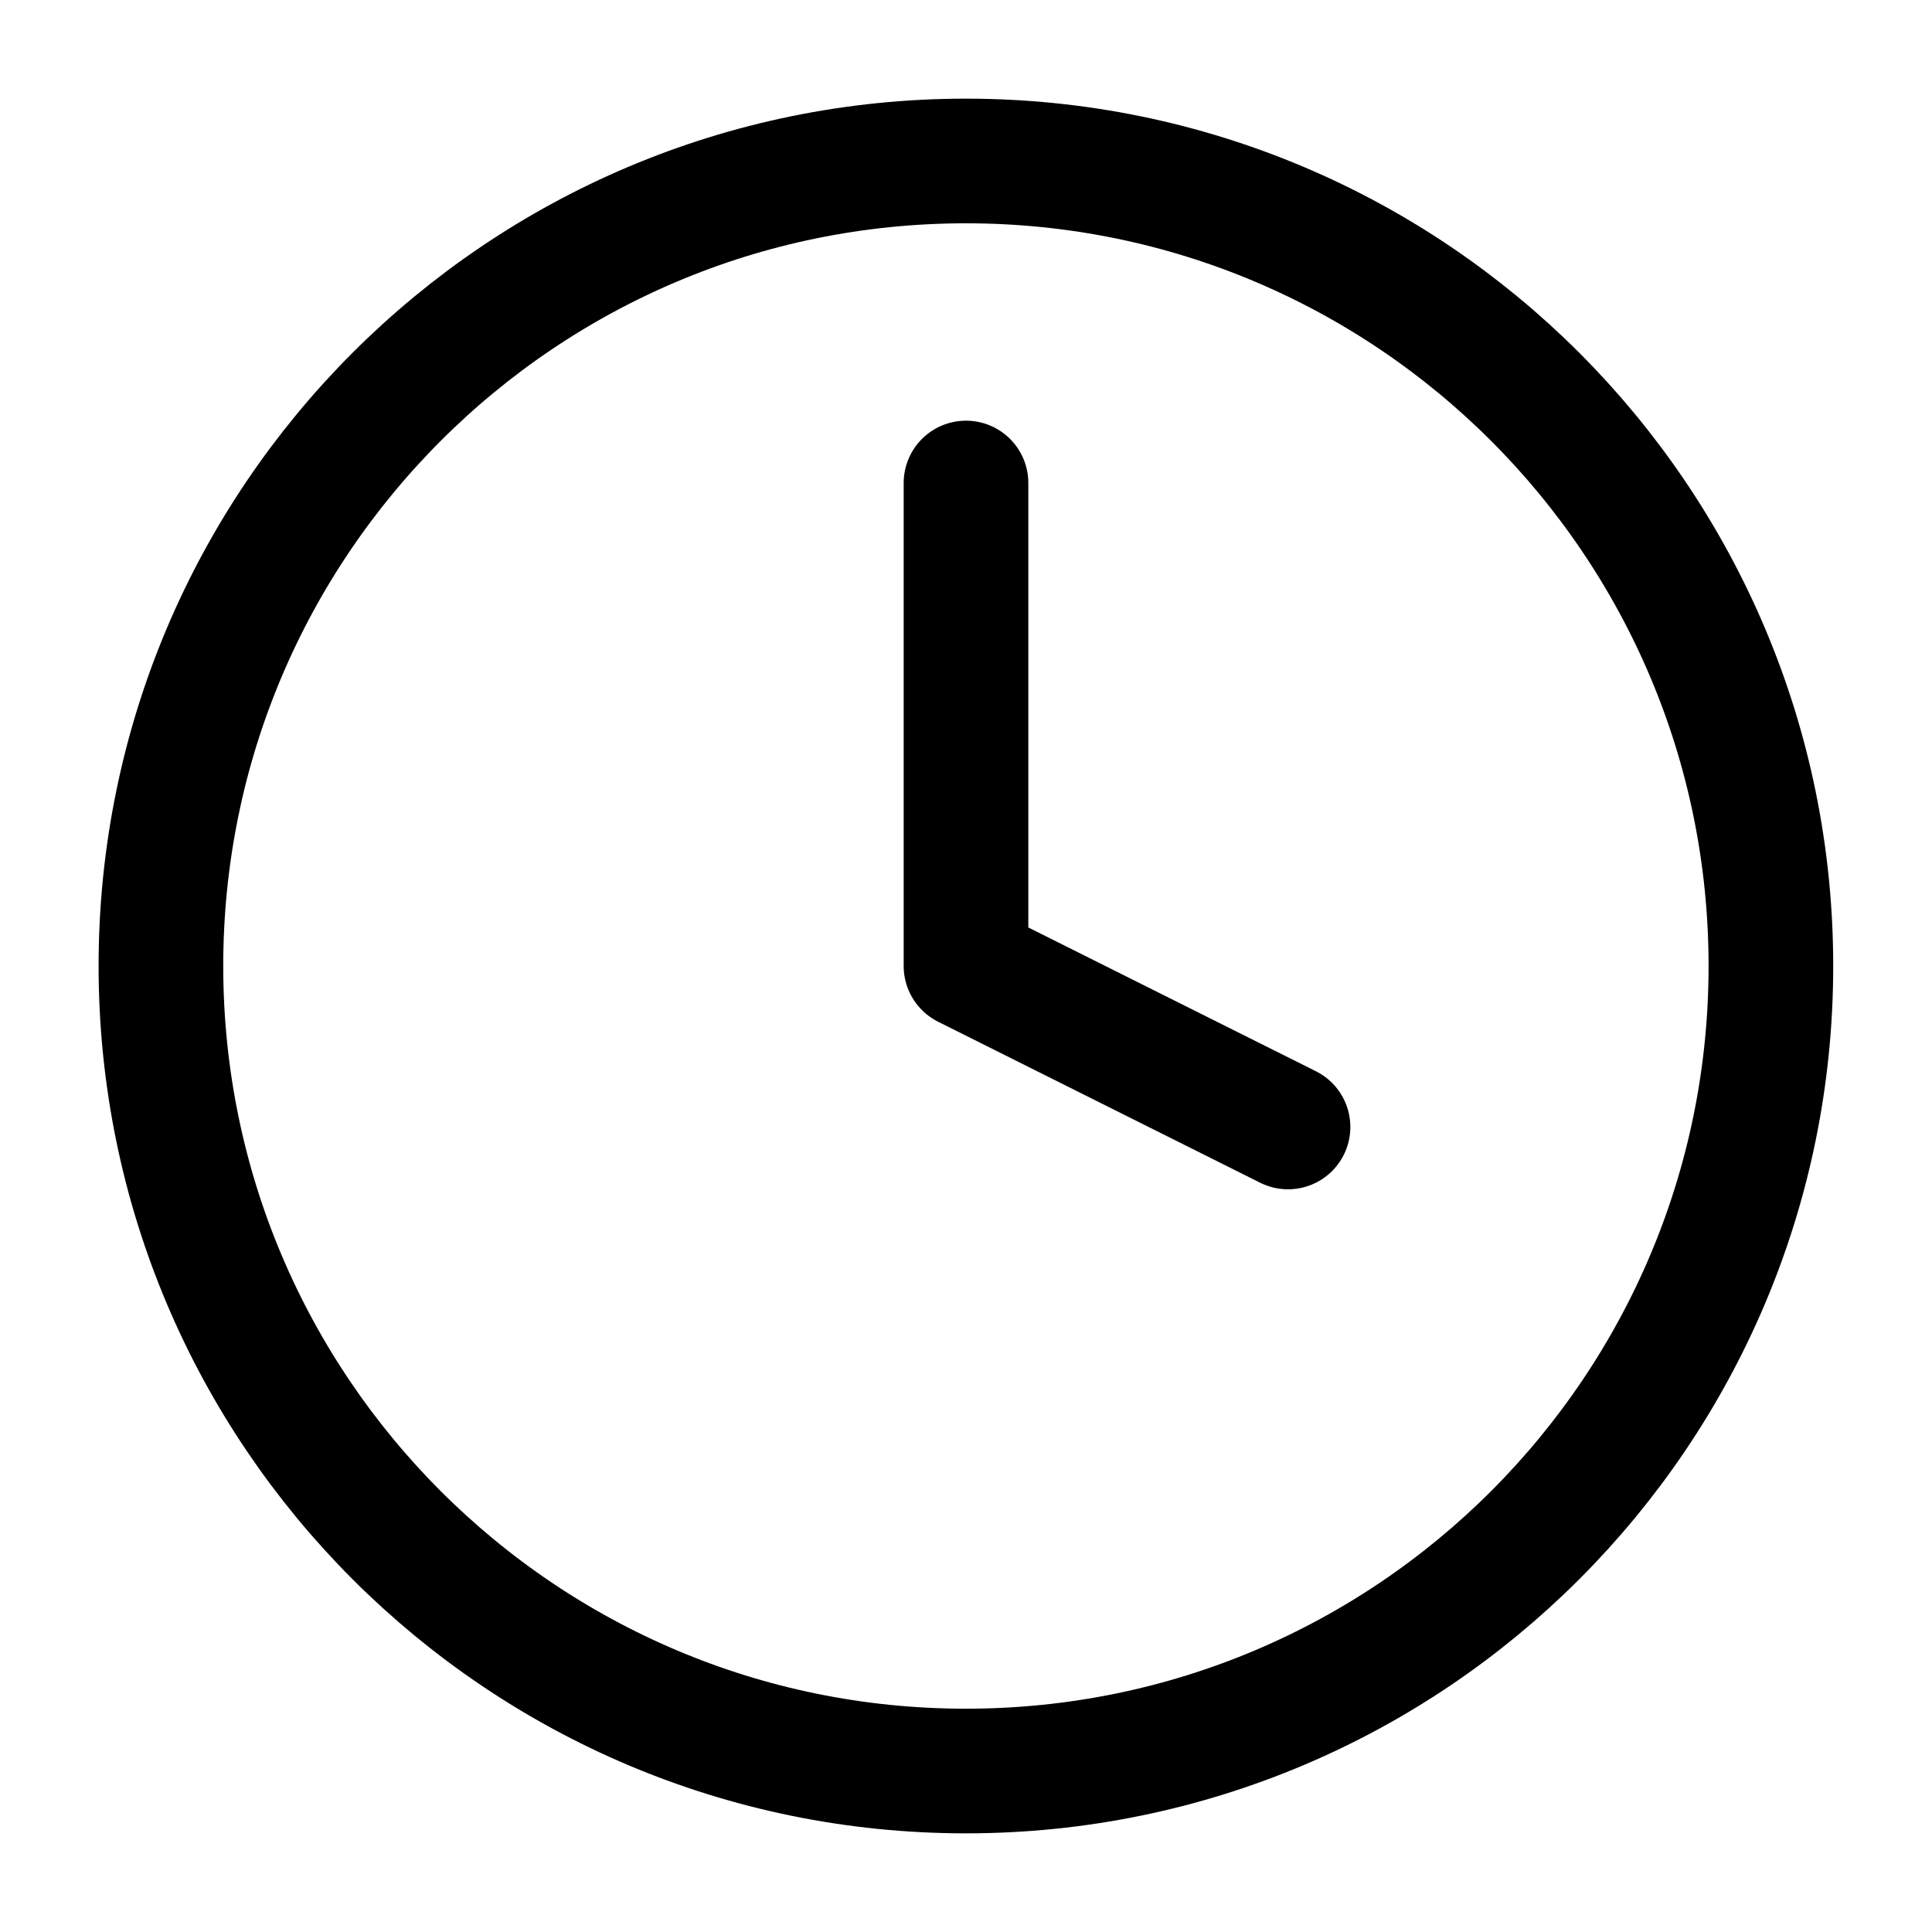
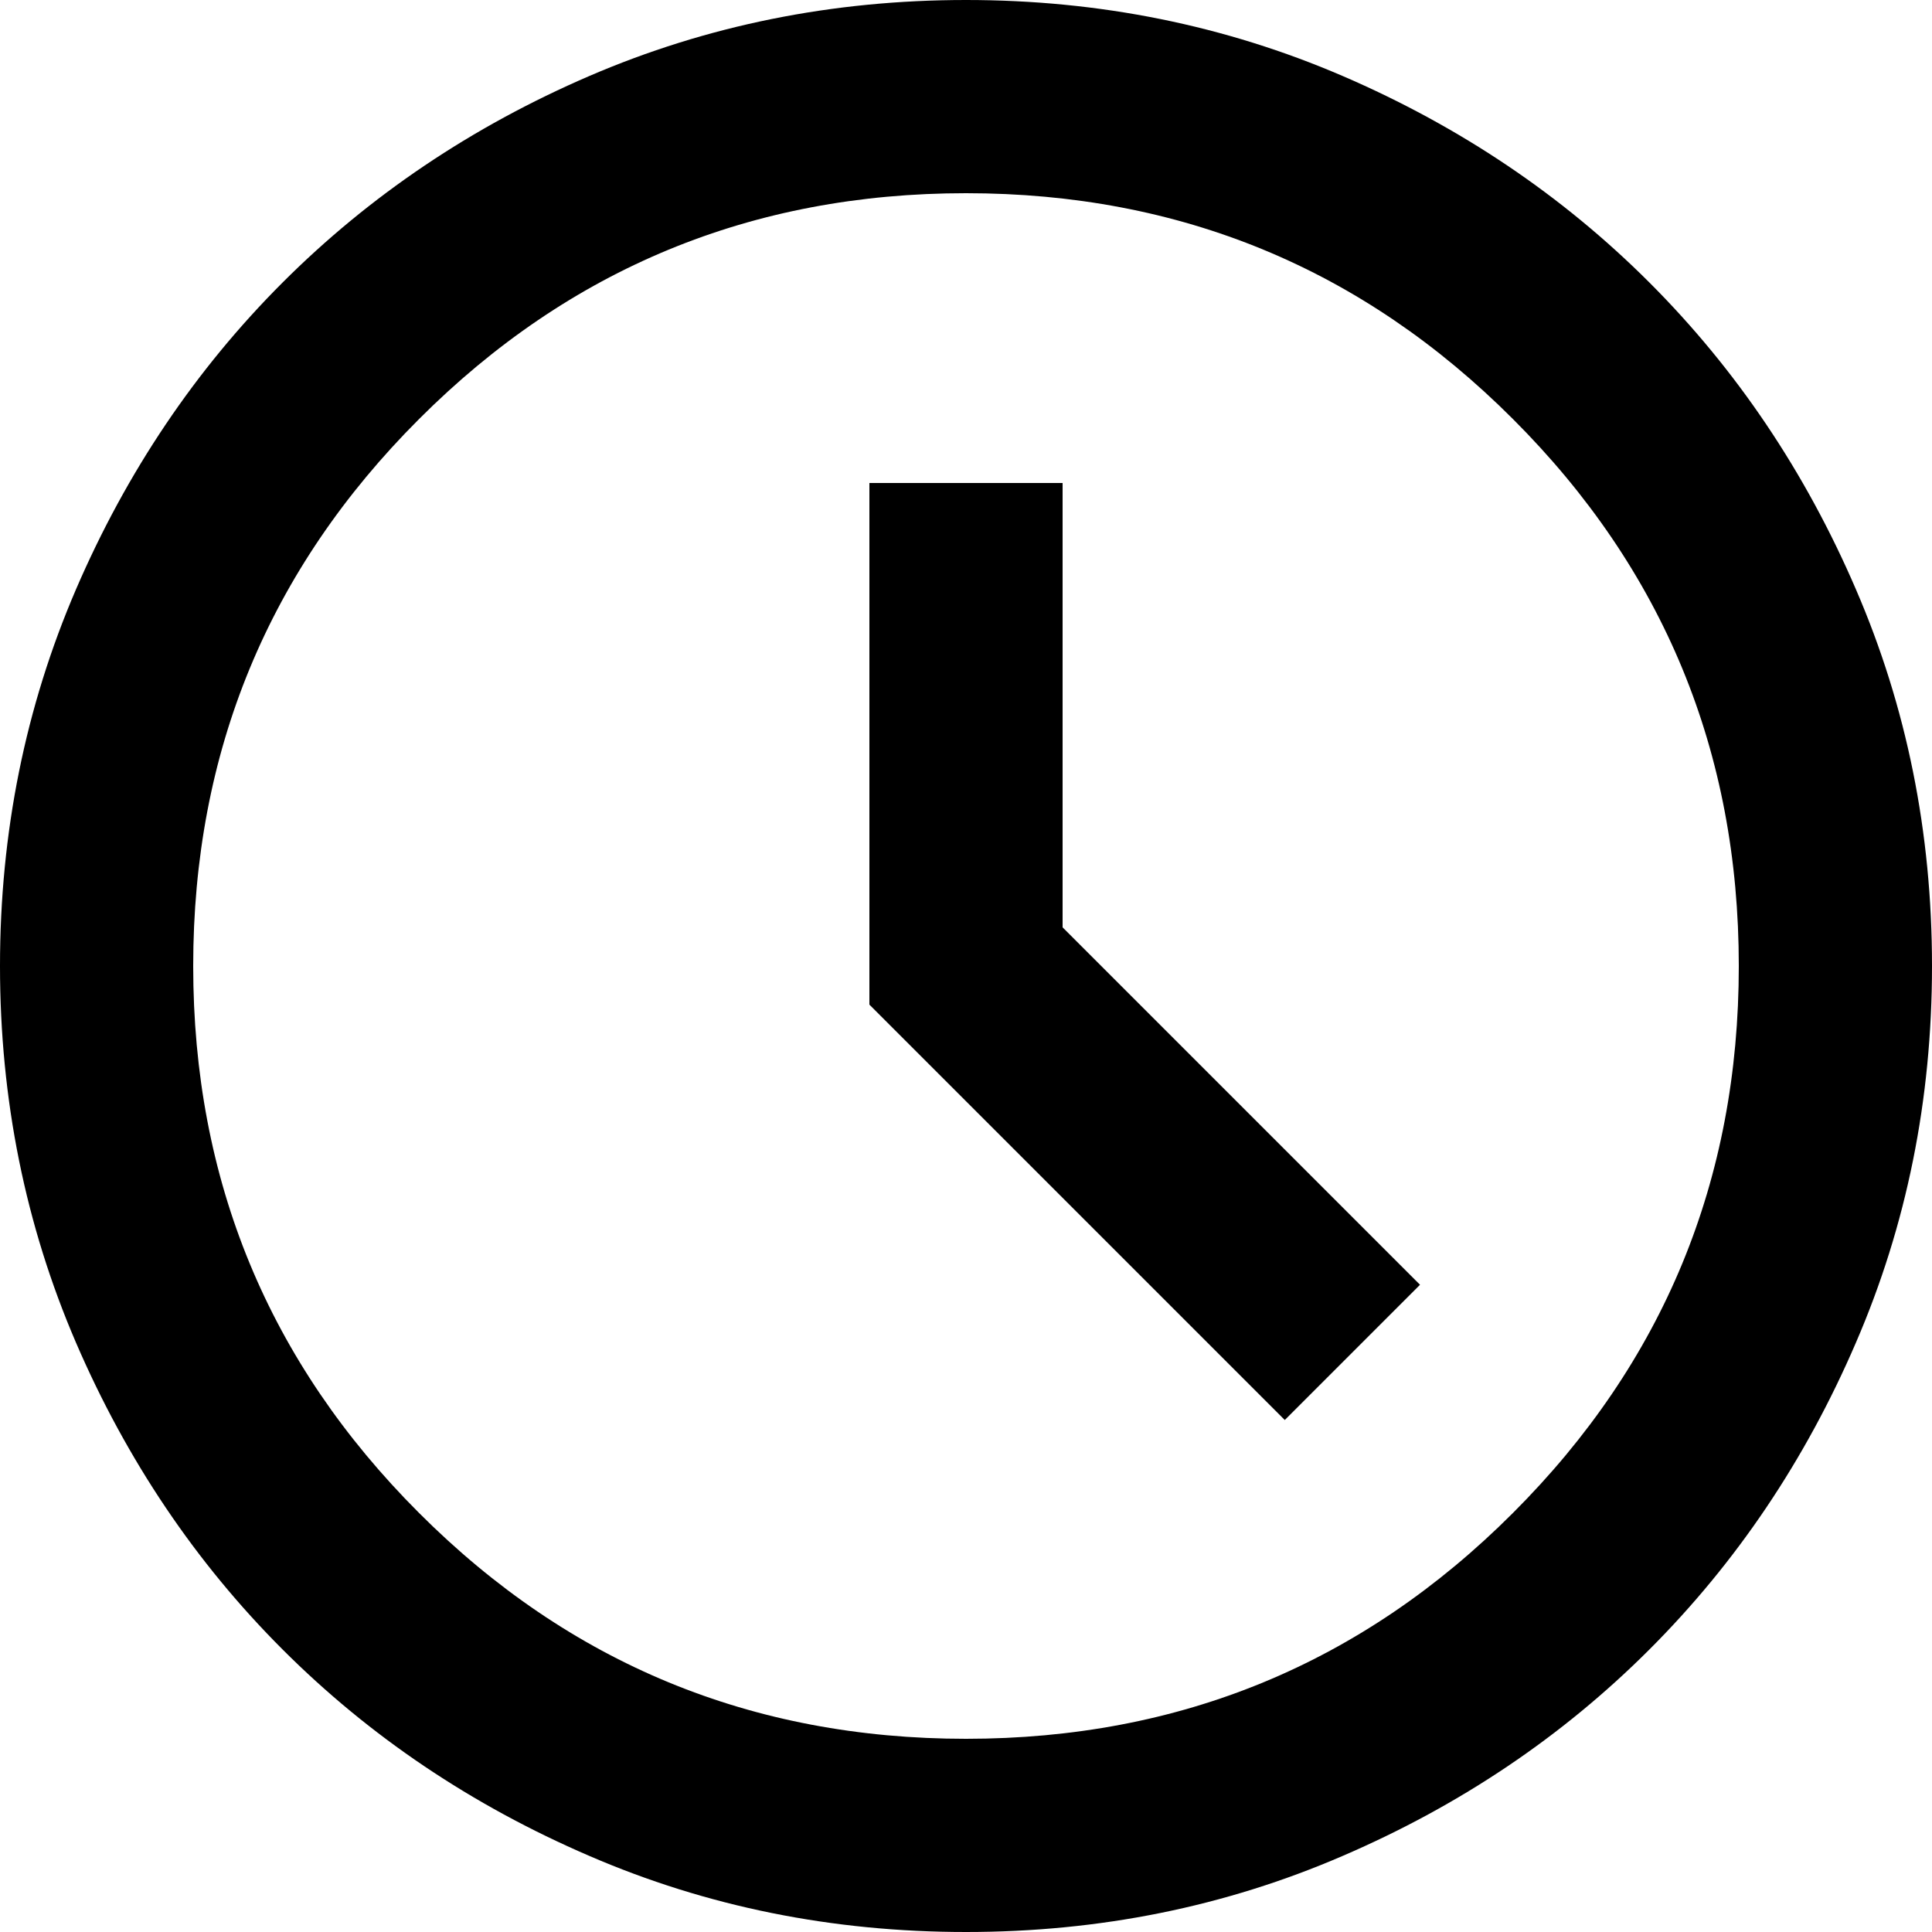
- <svg xmlns="http://www.w3.org/2000/svg" width="31" height="31" viewBox="0 0 31 31" fill="none">
-   <path d="M15.5 7.75V15.5L20.667 18.083" stroke="currentColor" stroke-width="2" stroke-linecap="round" stroke-linejoin="round" />
-   <path d="M15.499 28.417C22.632 28.417 28.415 22.634 28.415 15.5C28.415 8.366 22.632 2.583 15.499 2.583C8.365 2.583 2.582 8.366 2.582 15.5C2.582 22.634 8.365 28.417 15.499 28.417Z" stroke="currentColor" stroke-width="2" stroke-linecap="round" stroke-linejoin="round" />
+ <svg xmlns="http://www.w3.org/2000/svg" width="20" height="20" viewBox="0 0 20 20" fill="none">
+   <path d="M13.3 14.7L14.7 13.3L11 9.6V5H9V10.4L13.3 14.7ZM10 20C8.617 20 7.317 19.738 6.1 19.212C4.883 18.688 3.825 17.975 2.925 17.075C2.025 16.175 1.312 15.117 0.787 13.9C0.263 12.683 0 11.383 0 10C0 8.617 0.263 7.317 0.787 6.1C1.312 4.883 2.025 3.825 2.925 2.925C3.825 2.025 4.883 1.312 6.1 0.787C7.317 0.263 8.617 0 10 0C11.383 0 12.683 0.263 13.9 0.787C15.117 1.312 16.175 2.025 17.075 2.925C17.975 3.825 18.688 4.883 19.212 6.1C19.738 7.317 20 8.617 20 10C20 11.383 19.738 12.683 19.212 13.9C18.688 15.117 17.975 16.175 17.075 17.075C16.175 17.975 15.117 18.688 13.9 19.212C12.683 19.738 11.383 20 10 20ZM10 18C12.217 18 14.104 17.221 15.662 15.662C17.221 14.104 18 12.217 18 10C18 7.783 17.221 5.896 15.662 4.338C14.104 2.779 12.217 2 10 2C7.783 2 5.896 2.779 4.338 4.338C2.779 5.896 2 7.783 2 10C2 12.217 2.779 14.104 4.338 15.662C5.896 17.221 7.783 18 10 18Z" fill="currentColor" />
</svg>
